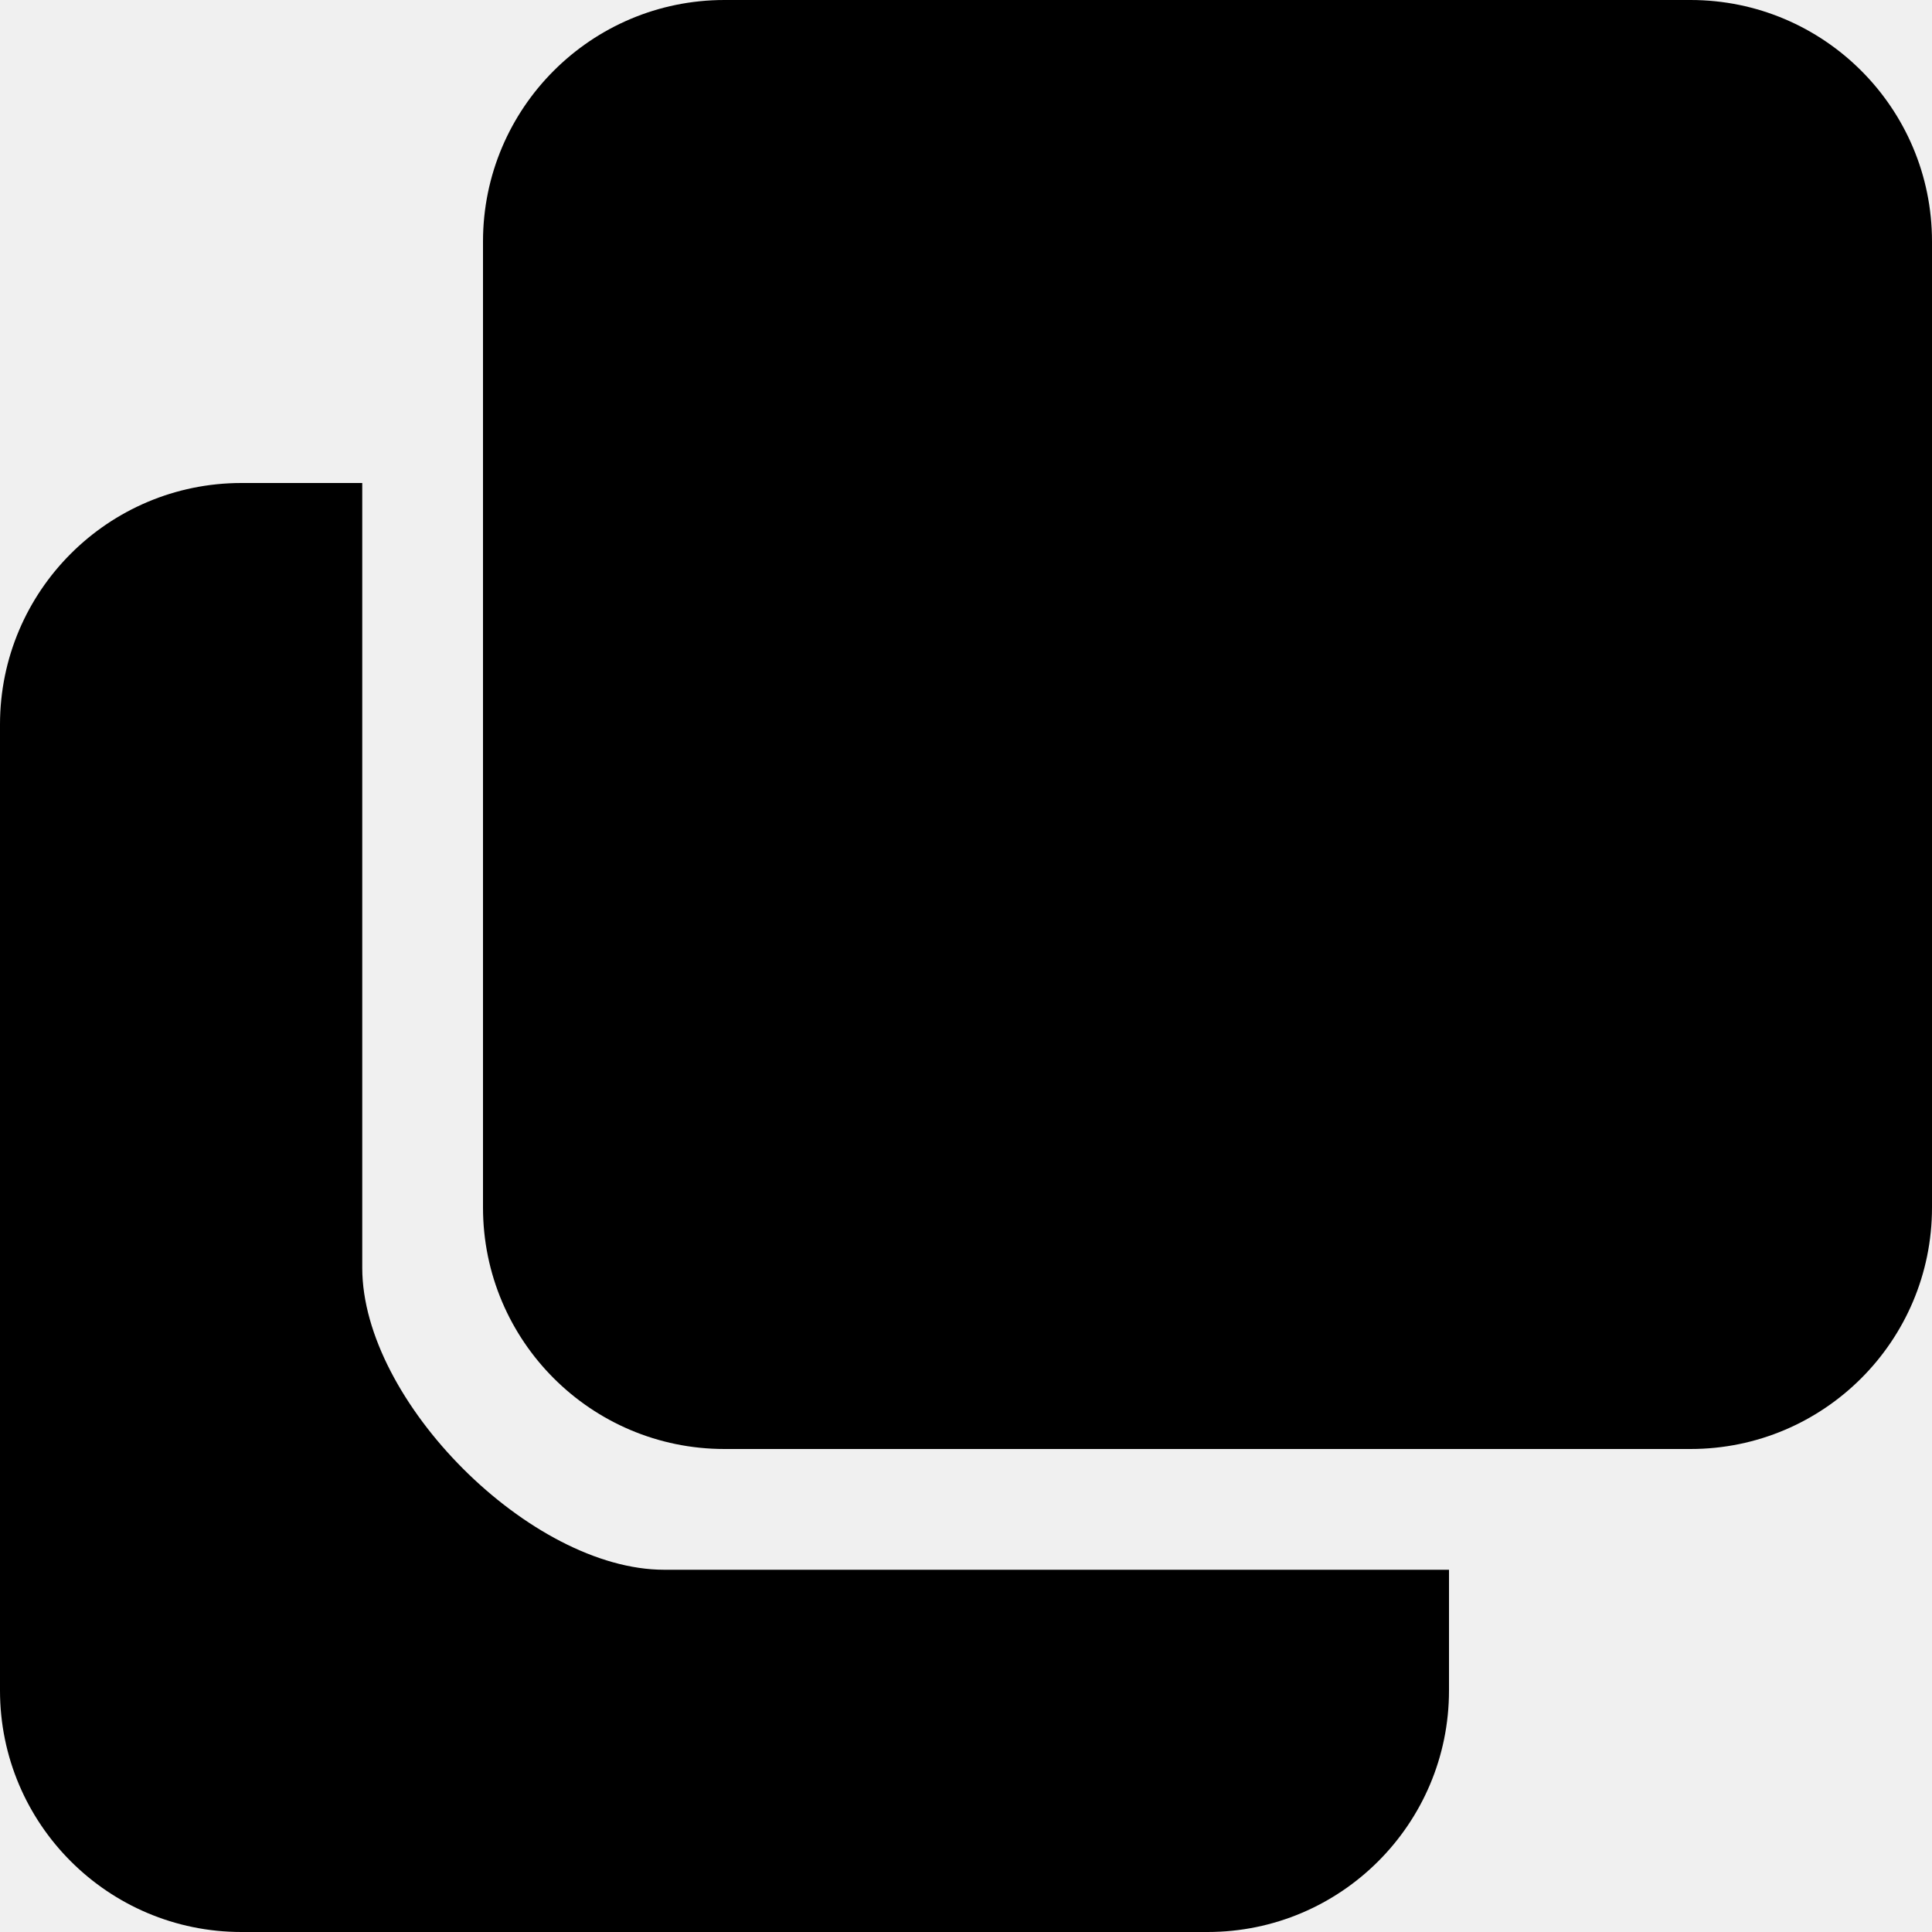
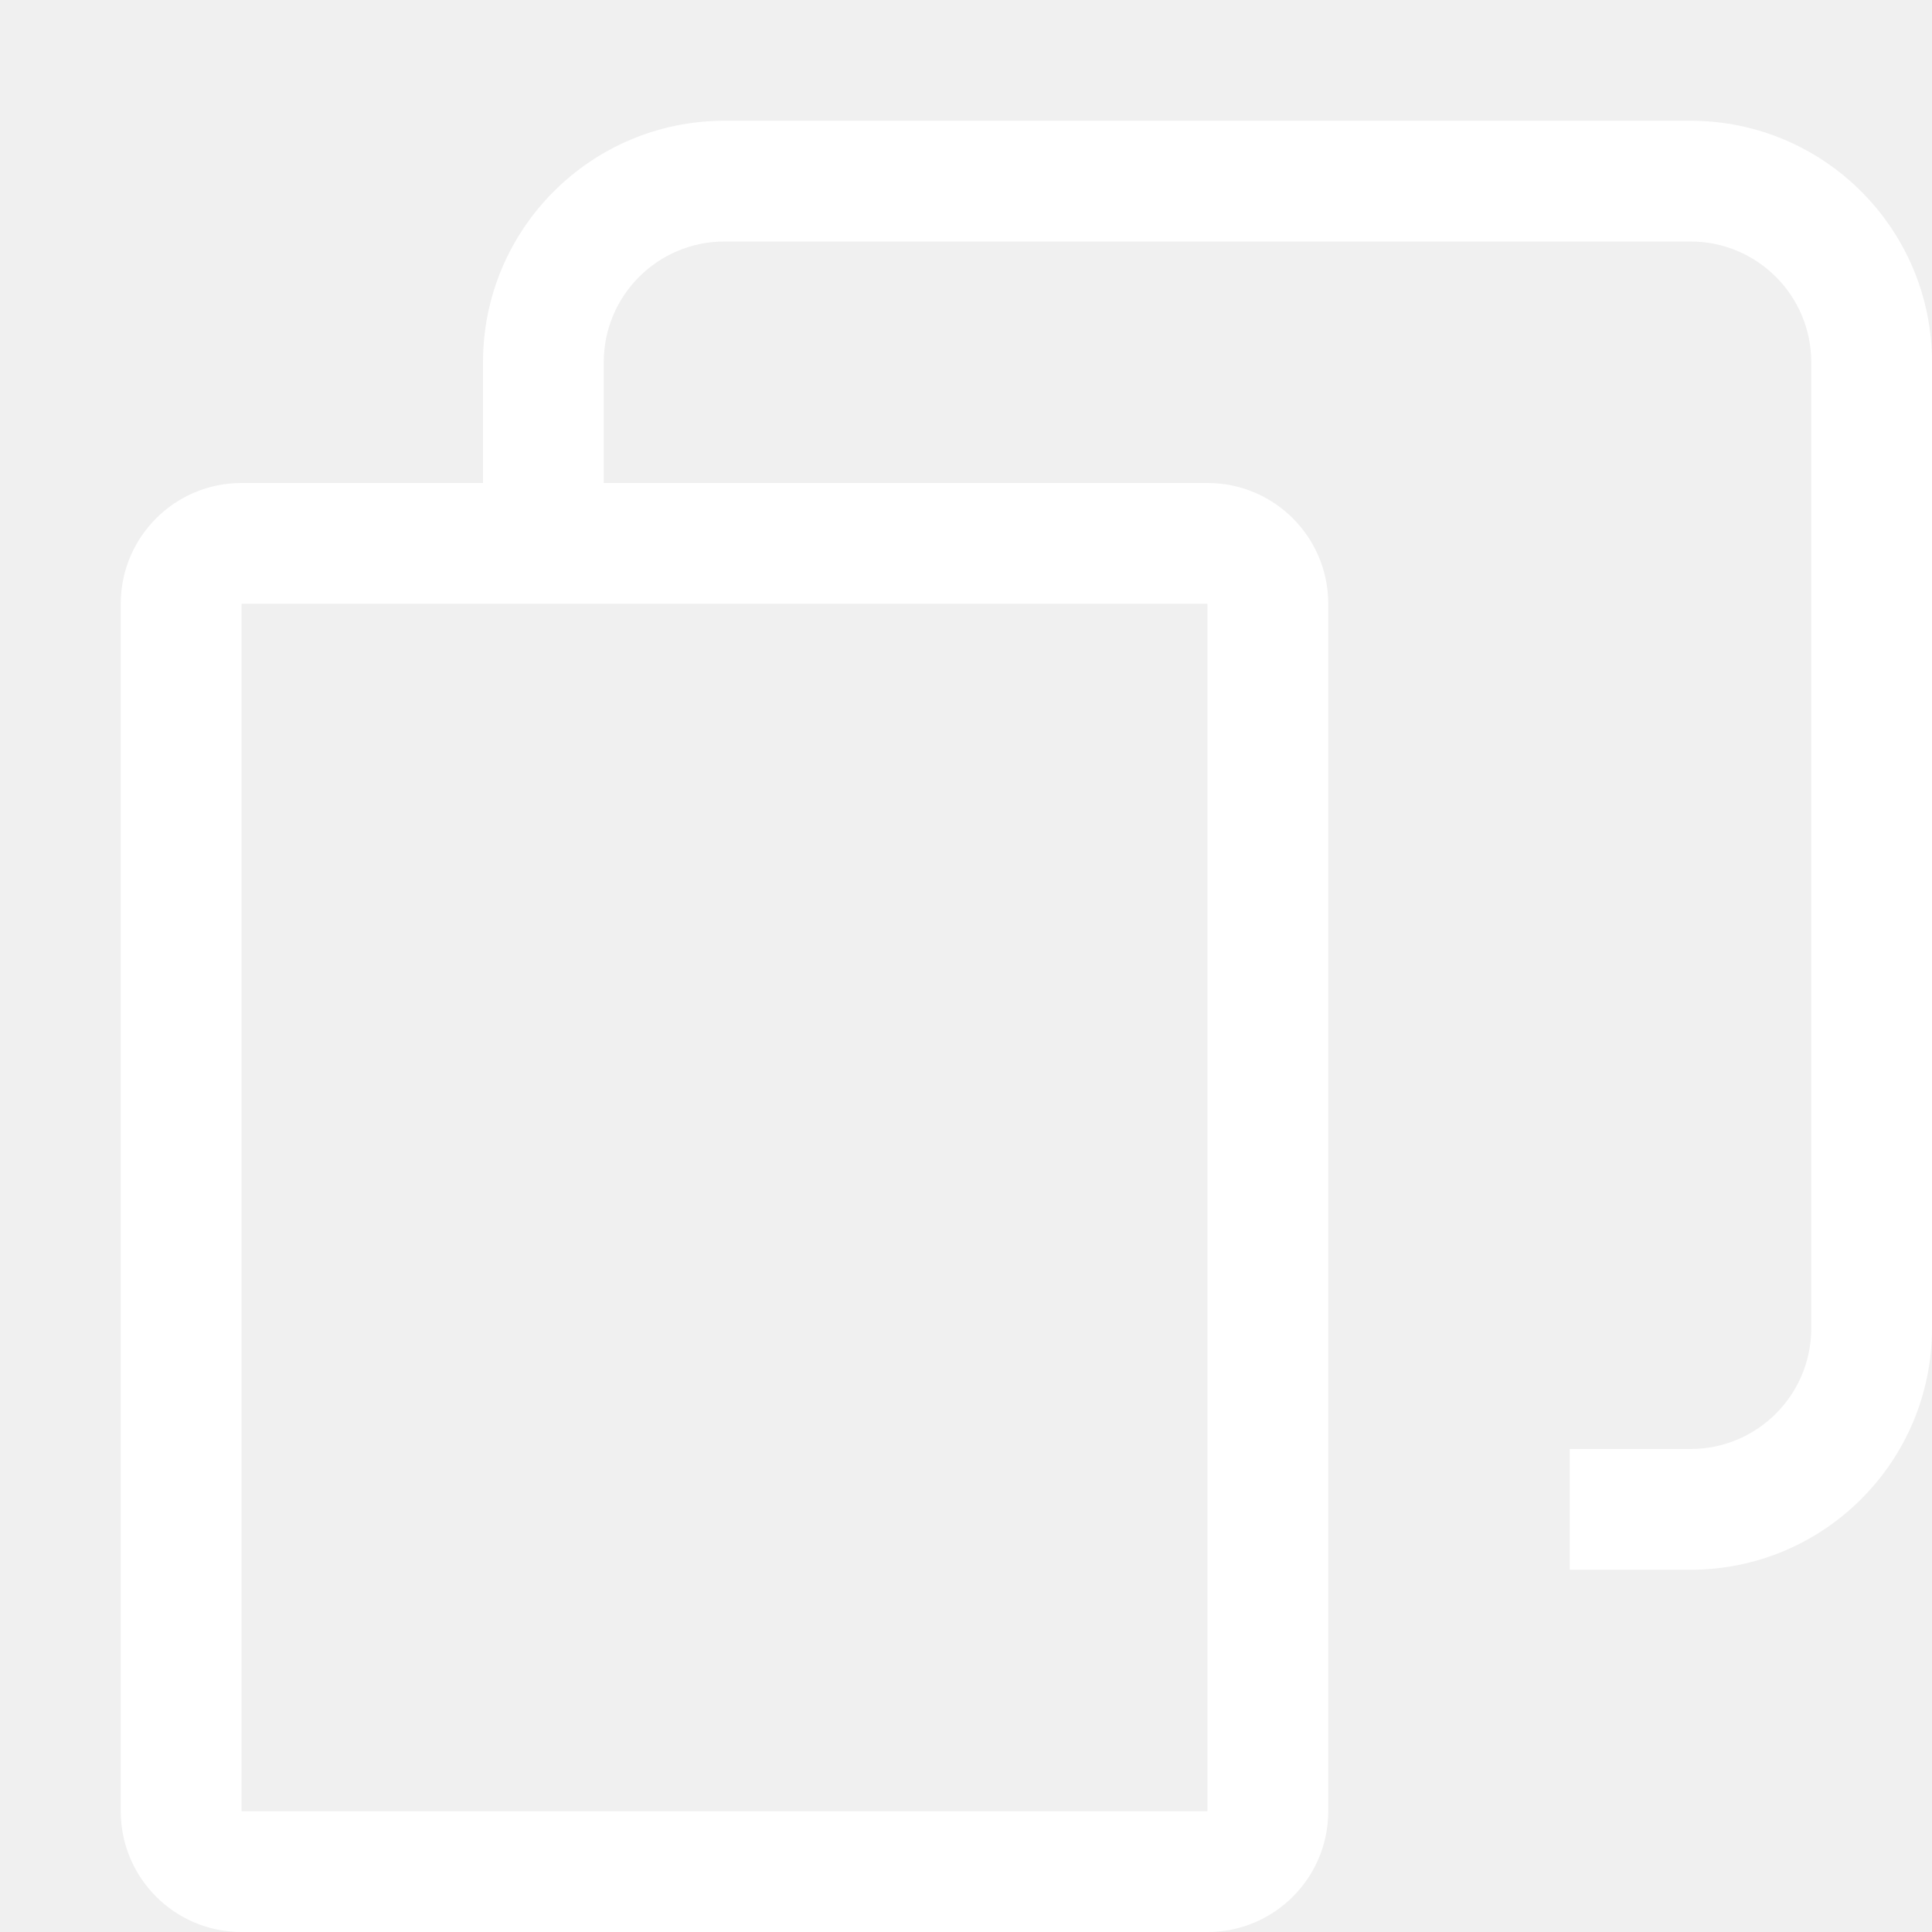
<svg xmlns="http://www.w3.org/2000/svg" viewBox="0 0 32 32" fill="none">
-   <path d="M28 0H12C9.791 0 8 1.791 8 4V20C8 22.209 9.791 24 12 24H28C30.209 24 32 22.209 32 20V4C32 1.791 30.209 0 28 0ZM6 21V8H4C1.791 8 0 9.791 0 12V28C0 30.209 1.791 32 4 32H20C22.209 32 24 30.209 24 28V26H11C8.791 26 6 23.209 6 21Z" fill="#000000" />
+   <path d="M28 4H12C10.895 4 10 4.895 10 6V8H8V6C8 3.791 9.791 2 12 2H28C30.209 2 32 3.791 32 6V22C32 24.209 30.209 26 28 26H26V24H28C29.105 24 30 23.105 30 22V6C30 4.895 29.105 4 28 4Z" fill="#FFFFFF" />
+   <path d="M20 8H4C2.895 8 2 8.895 2 10V30C2 31.105 2.895 32 4 32H20C21.105 32 22 31.105 22 30V10C22 8.895 21.105 8 20 8ZM20 30H4V10H20V30Z" fill="#FFFFFF" />
</svg>
